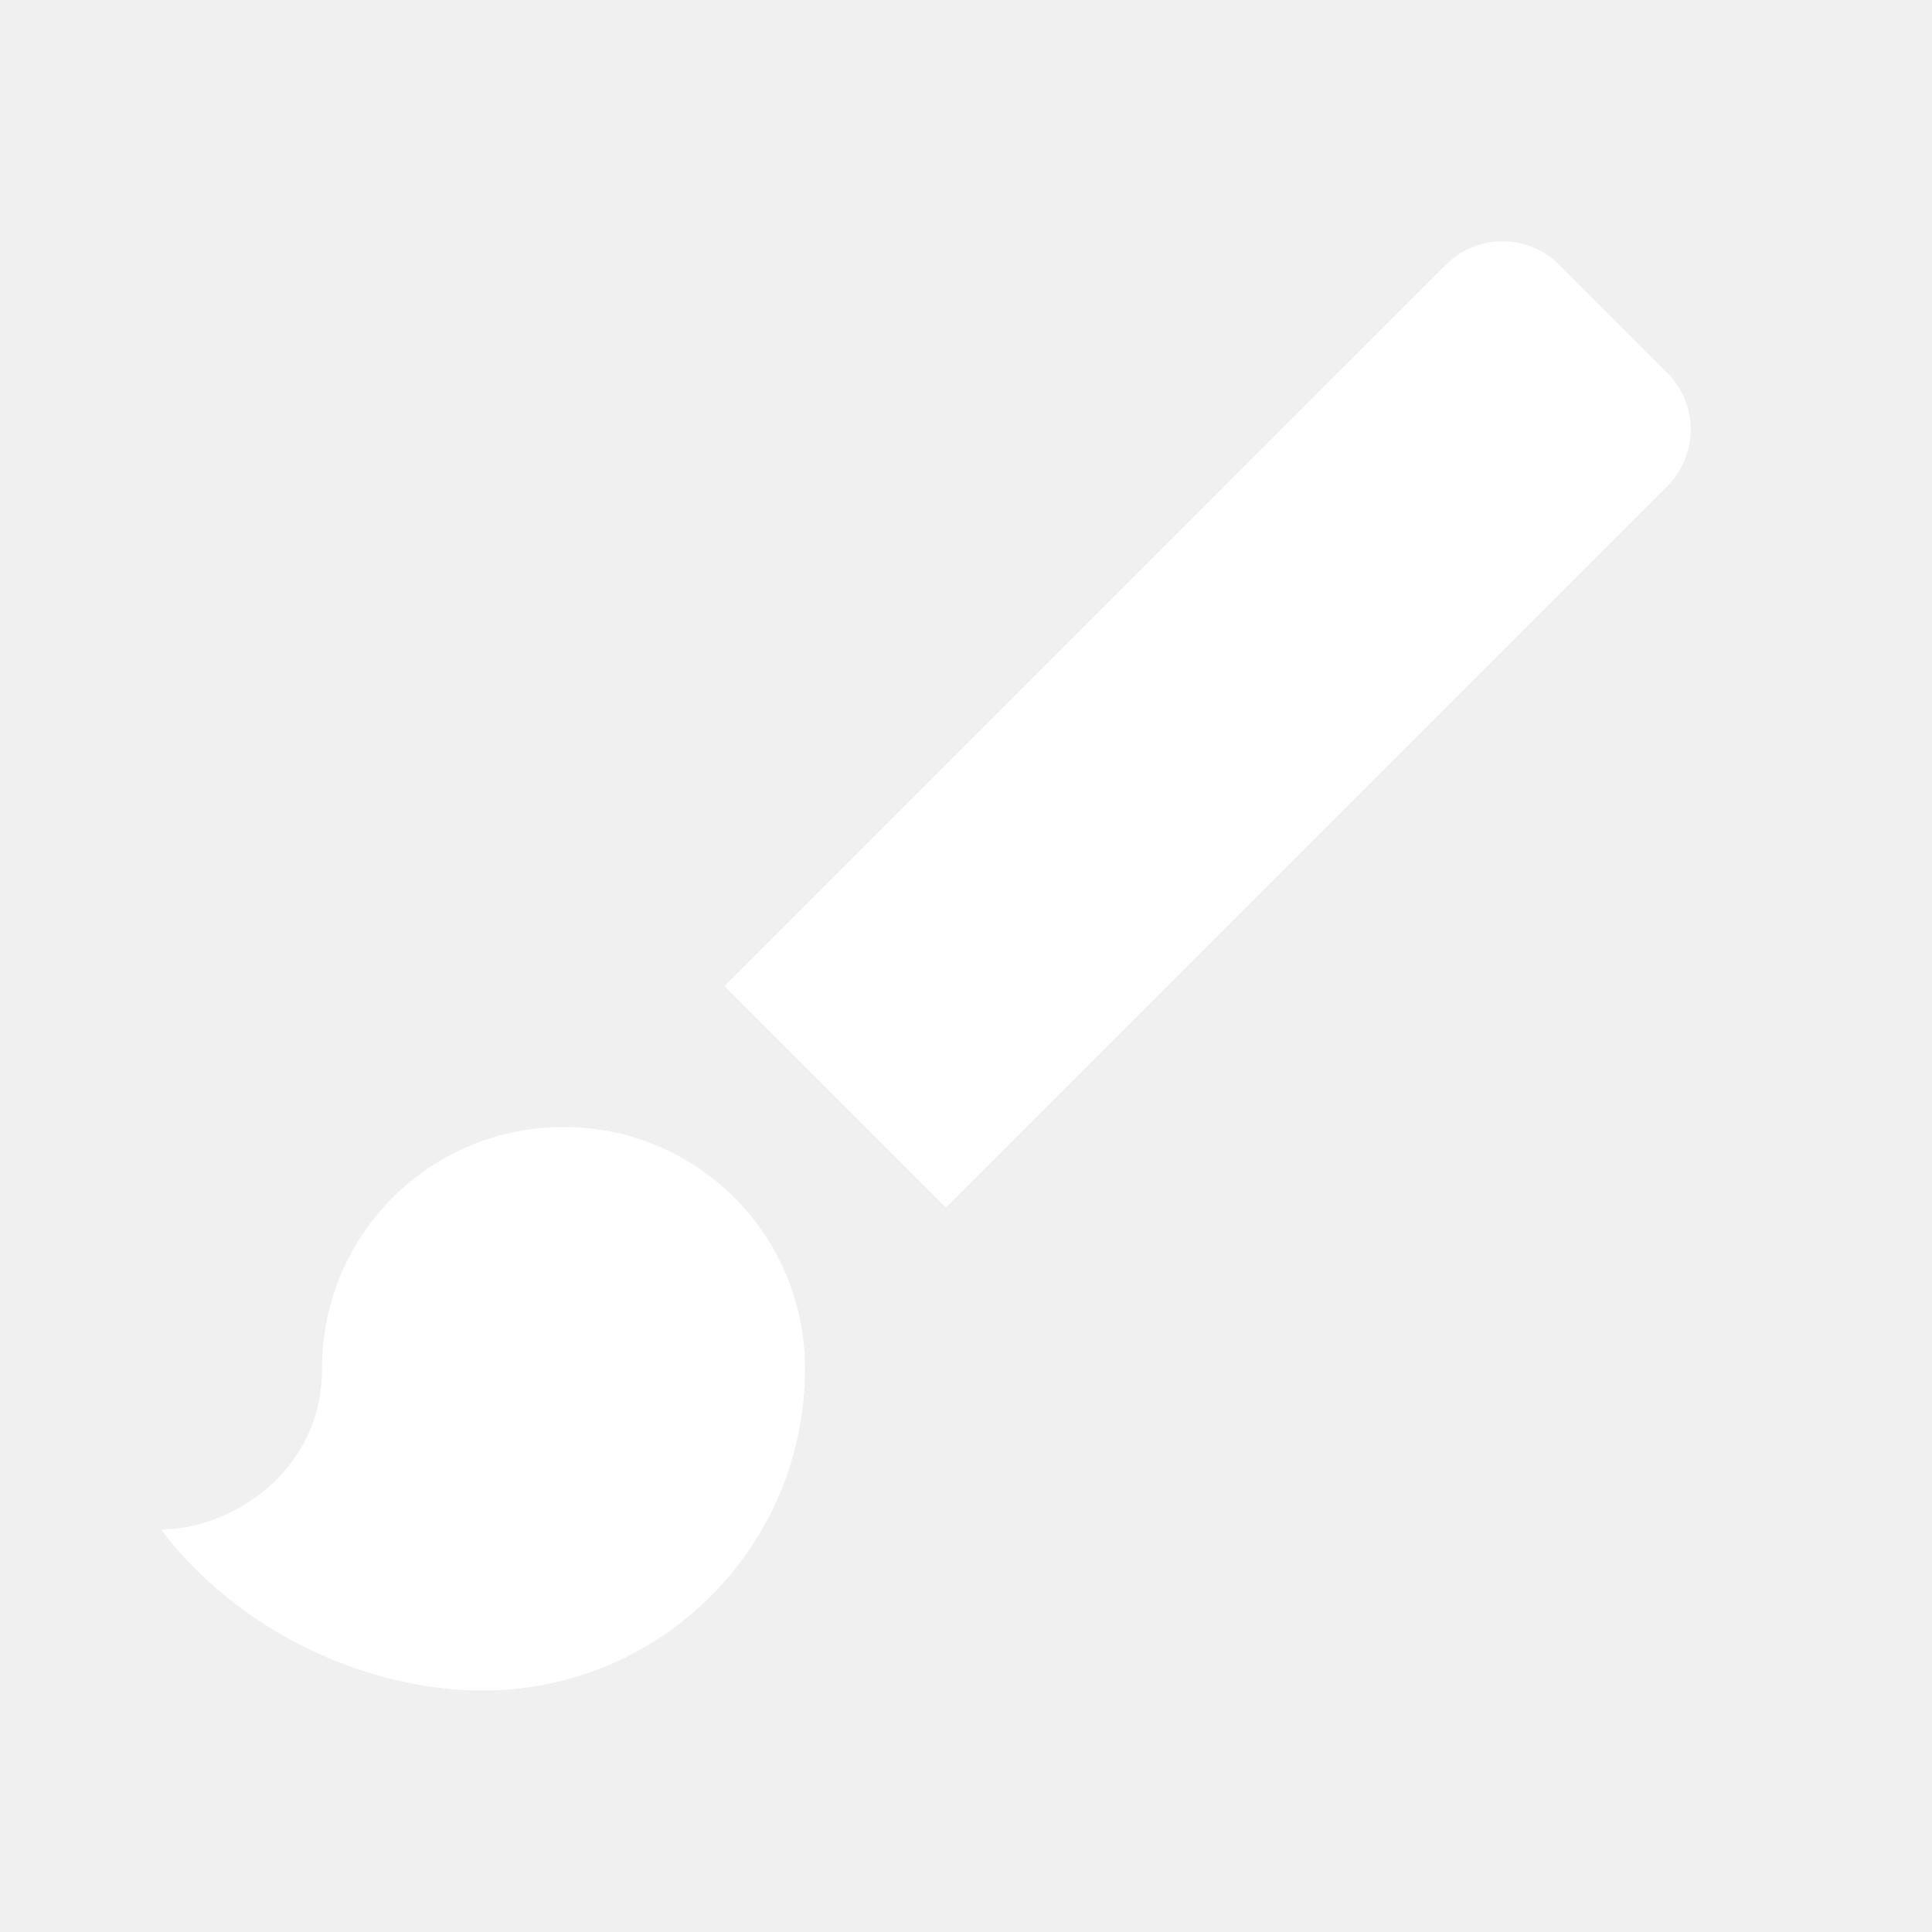
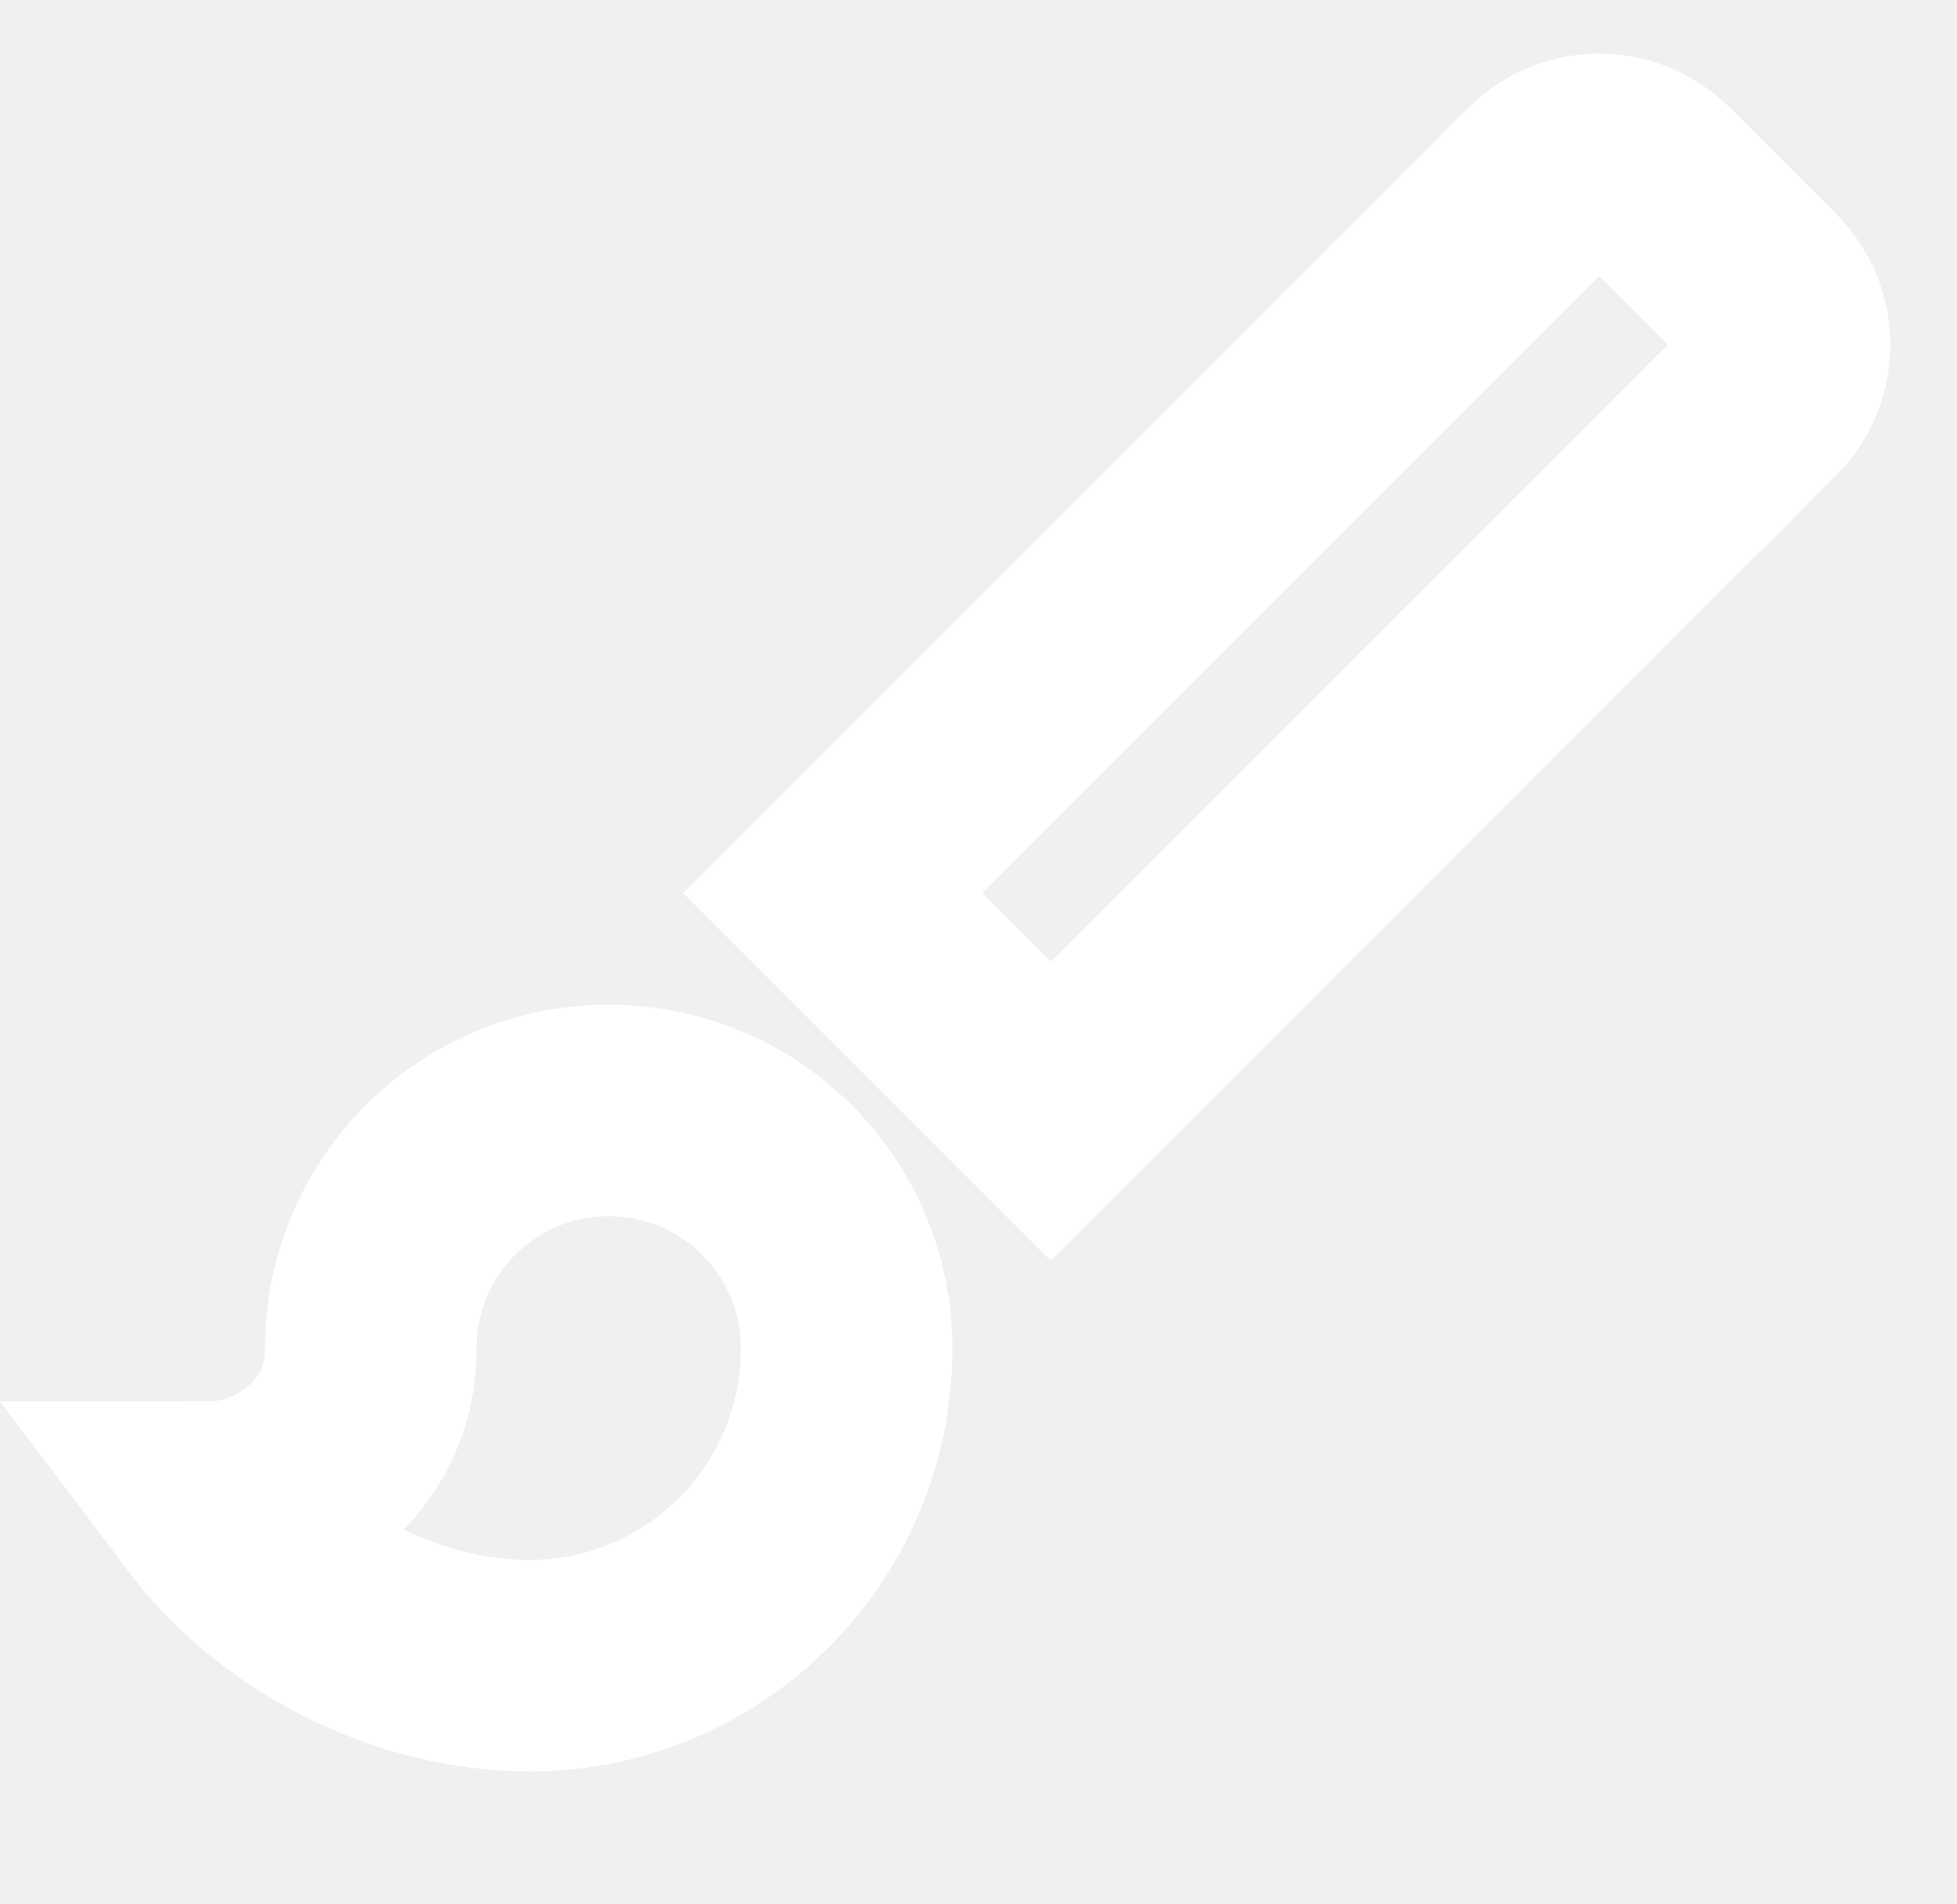
- <svg xmlns="http://www.w3.org/2000/svg" viewBox="0 0 24 24" fill="white" width="18px" height="18px">
-   <path d="M0 0h24v24H0z" fill="none" />
-   <path d="M7 14c-1.66 0-3 1.34-3 3 0 1.31-1.16 2-2 2 .92 1.22 2.49 2 4 2 2.21 0 4-1.79 4-4 0-1.66-1.34-3-3-3zm13.71-9.37l-1.34-1.34c-.39-.39-1.02-.39-1.41 0L9 12.25 11.75 15l8.96-8.96c.39-.39.39-1.02 0-1.41z" />
+ <svg xmlns="http://www.w3.org/2000/svg" version="1.1" width="18.507" height="18" viewBox="0,0,18.507,18">
+   <g transform="translate(-227.4934,-168)">
+     <g fill="none" stroke-miterlimit="10">
+       <path d="M228,168h18v18h-18z" stroke="none" stroke-width="1" />
+       <path d="M235.5,180.75c0,1.657 -1.343,3 -3,3c-1.133,0 -2.31,-0.585 -3,-1.5c0.63,0 1.5,-0.517 1.5,-1.5c0,-1.245 1.005,-2.25 2.25,-2.25c1.245,0 2.25,1.005 2.25,2.25zM244.15,171.788l-6.72,6.72l-2.062,-2.062l6.72,-6.72c0.292,-0.292 0.765,-0.292 1.058,0l1.005,1.005c0.292,0.292 0.292,0.765 0,1.058z" stroke="#ffffff" stroke-width="2" />
+     </g>
+   </g>
</svg>
